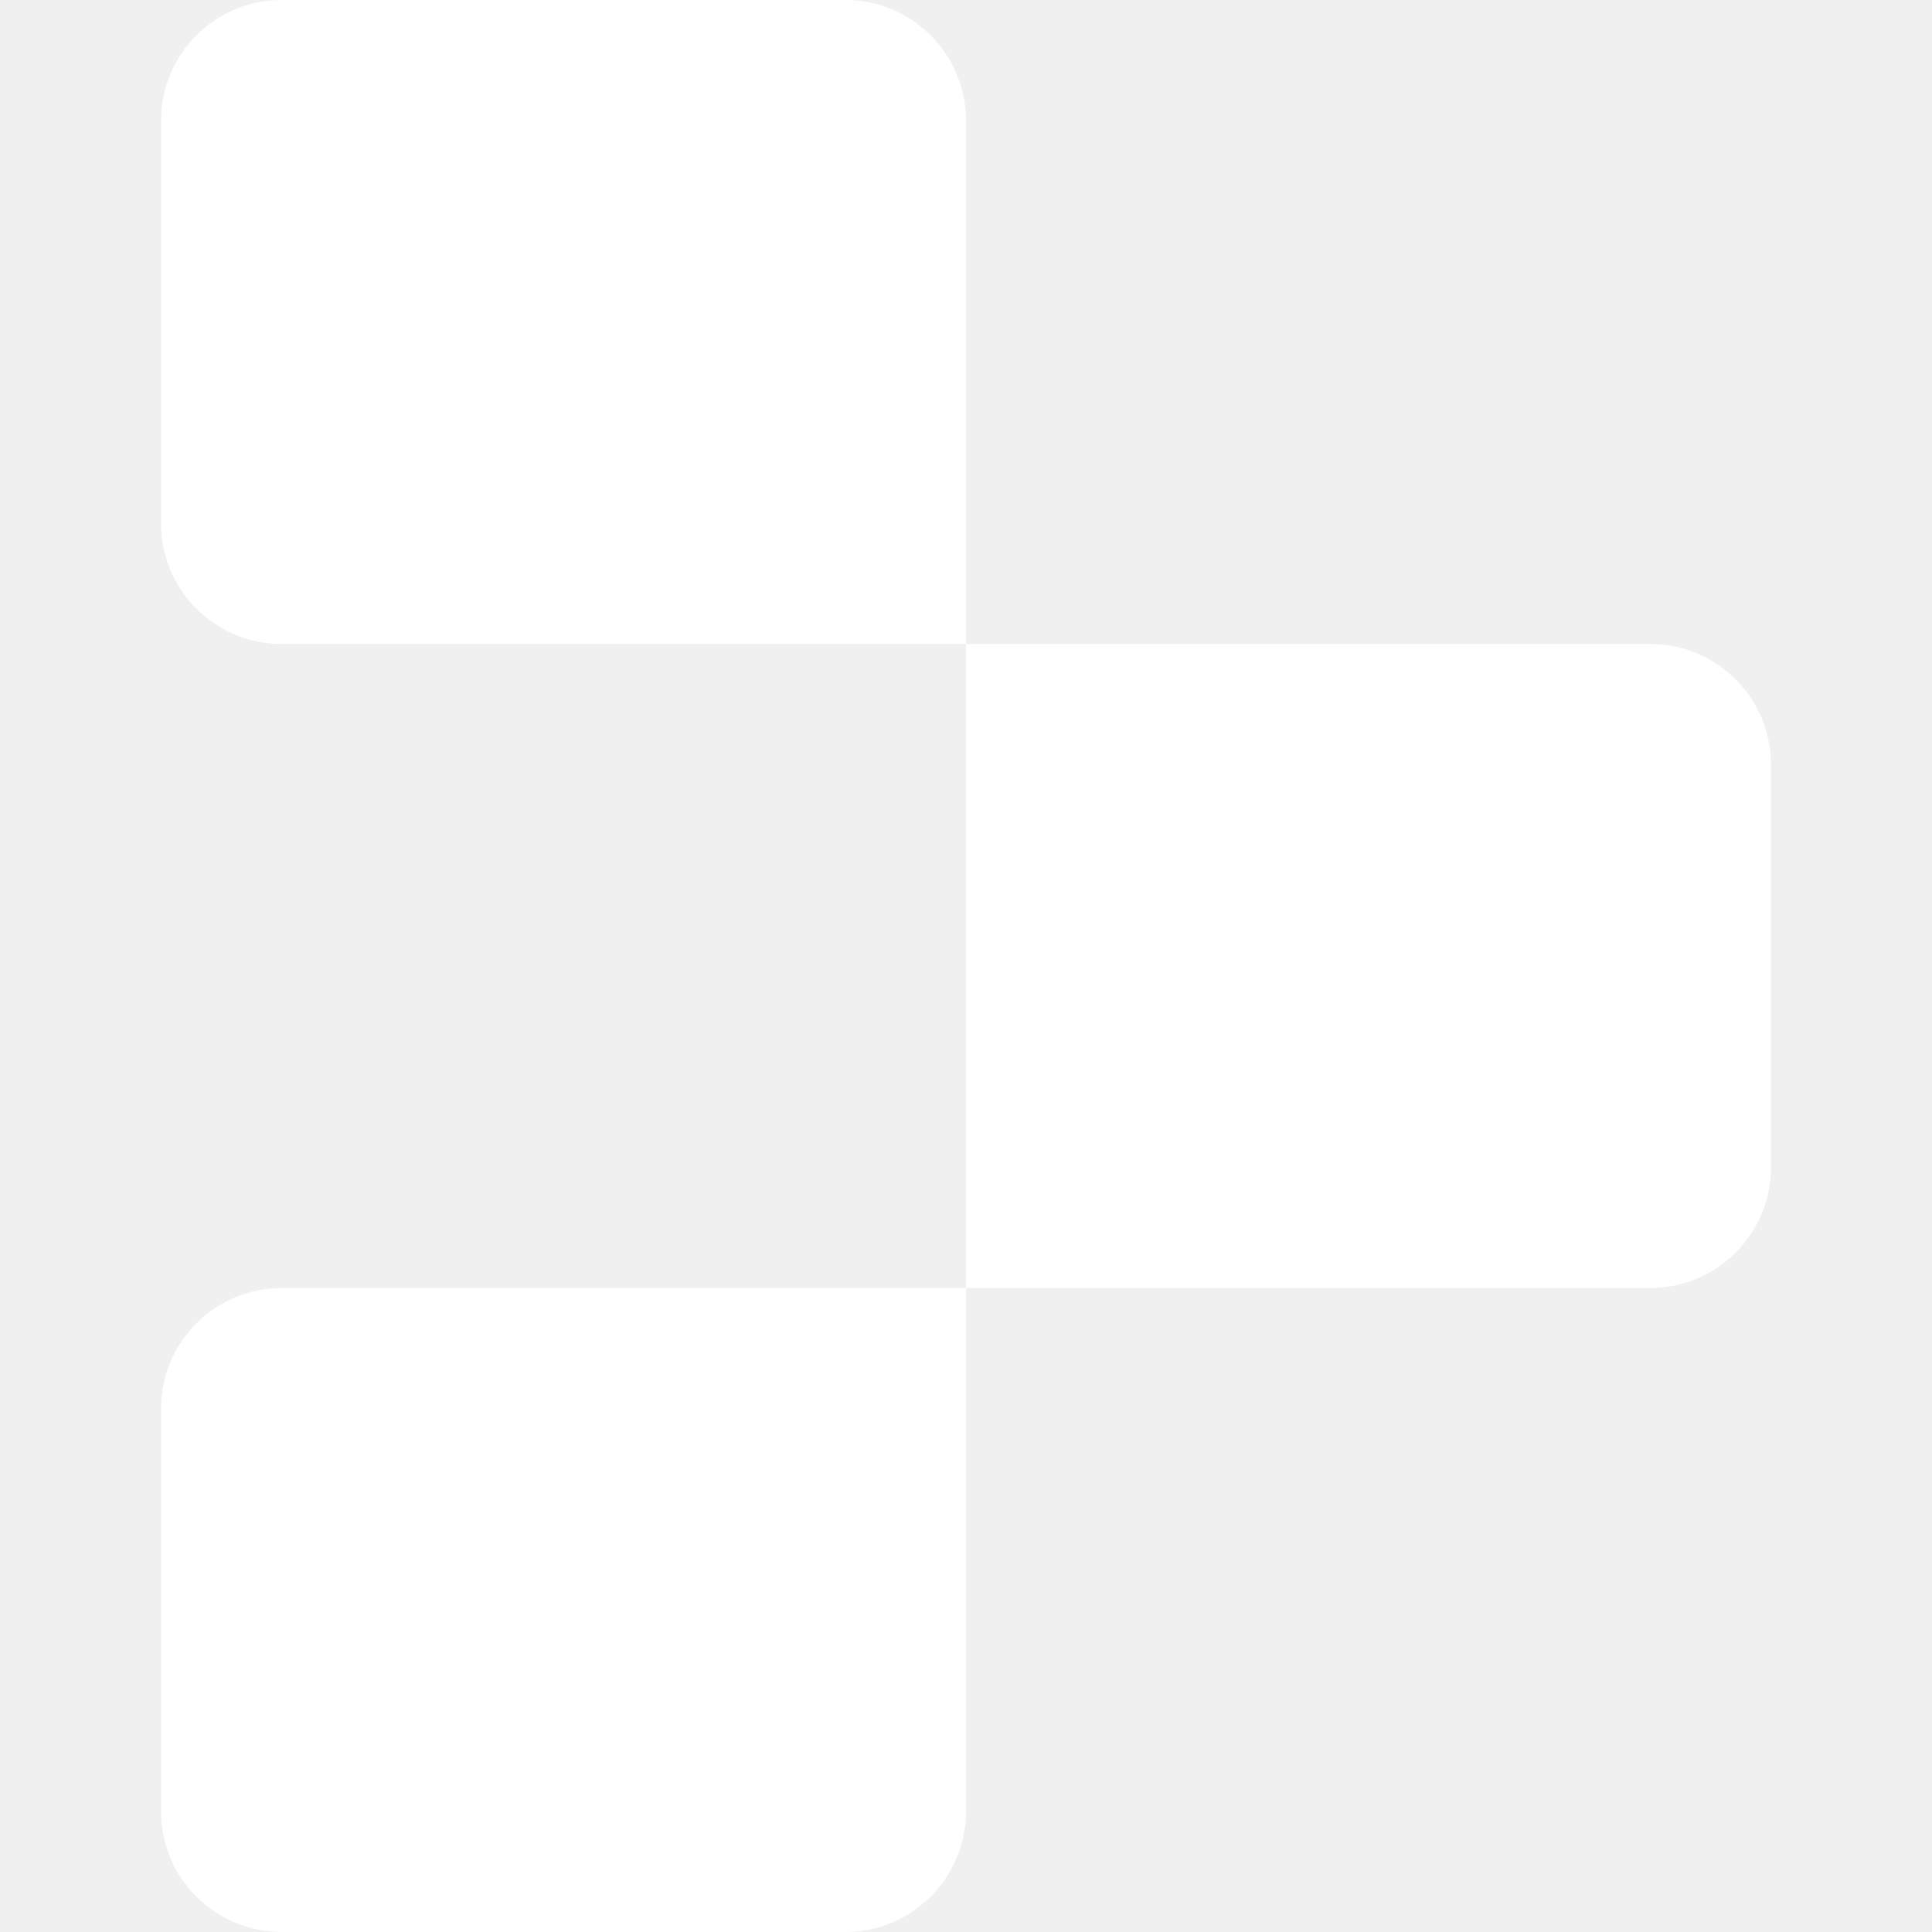
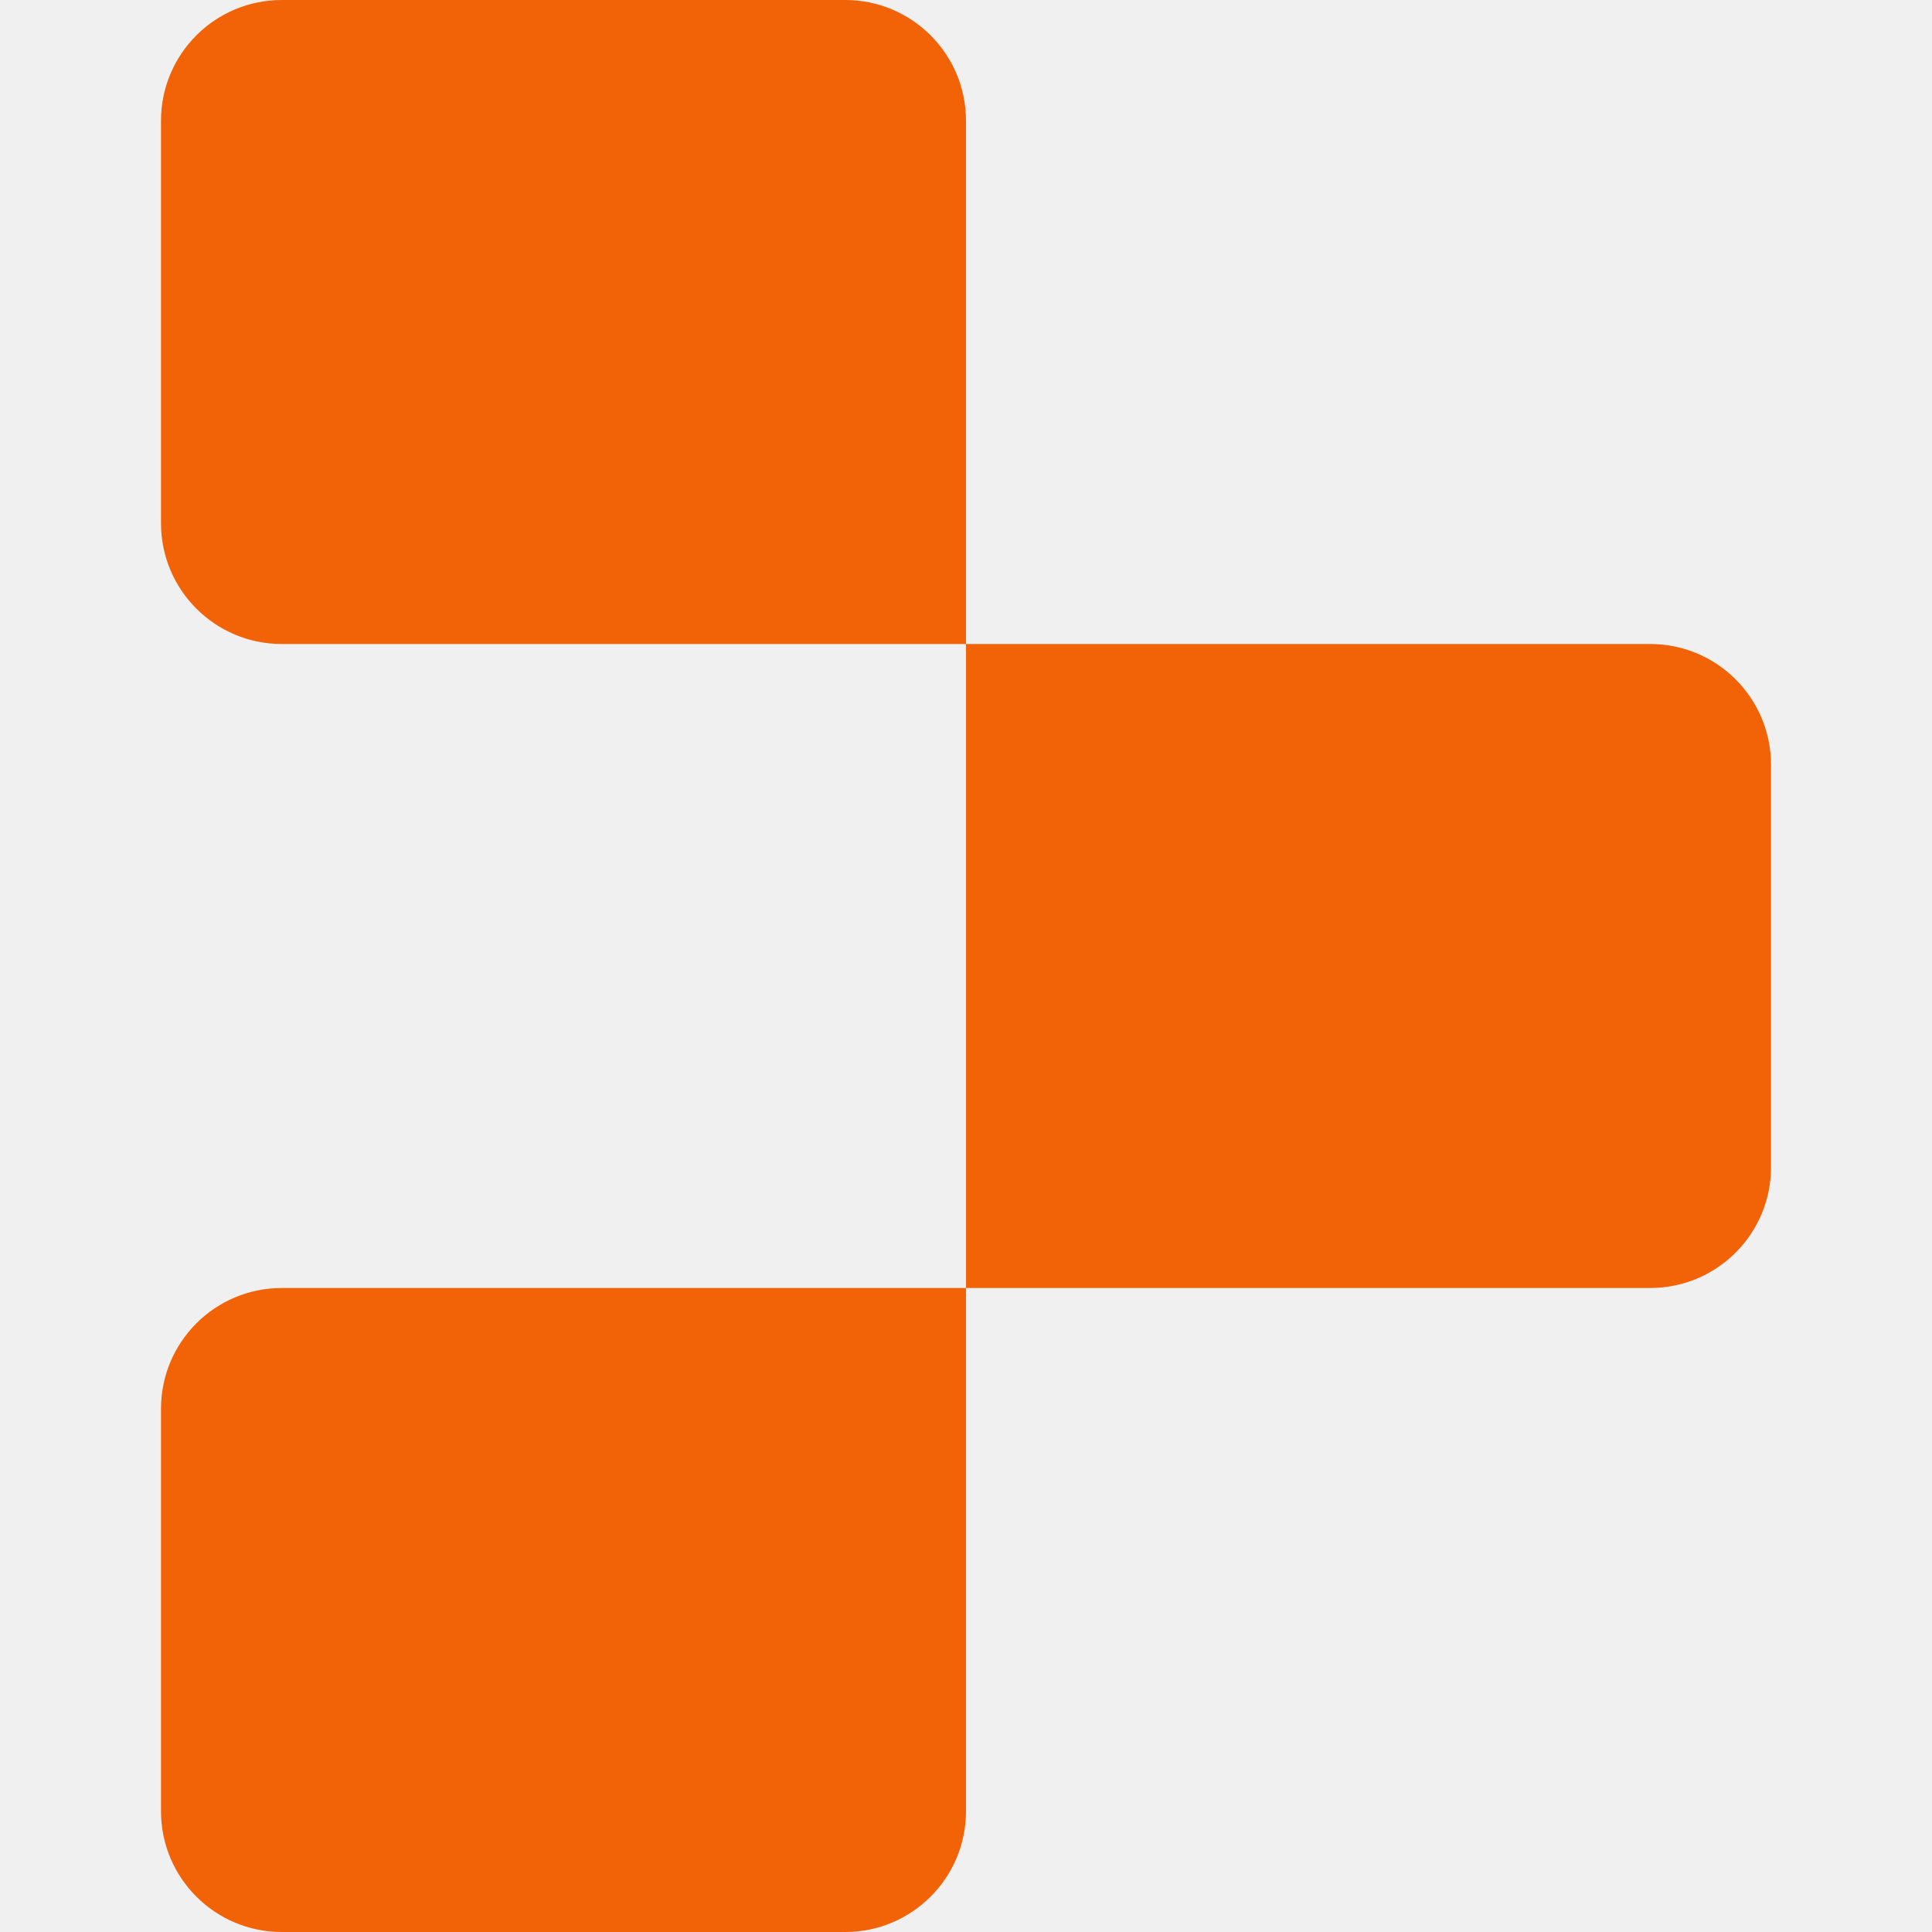
- <svg xmlns="http://www.w3.org/2000/svg" fill="#ffffff" role="img" viewBox="0 0 24 24">
+ <svg xmlns="http://www.w3.org/2000/svg" fill="#F26207" role="img" viewBox="0 0 24 24">
  <path d="M2 1.5A1.5 1.5 0 0 1 3.5 0h7A1.5 1.5 0 0 1 12 1.5V8H3.5A1.5 1.5 0 0 1 2 6.5ZM12 8h8.5A1.5 1.5 0 0 1 22 9.5v5a1.5 1.5 0 0 1-1.5 1.5H12ZM2 17.5A1.5 1.5 0 0 1 3.5 16H12v6.5a1.5 1.5 0 0 1-1.5 1.5h-7A1.5 1.5 0 0 1 2 22.5Z" />
</svg>
